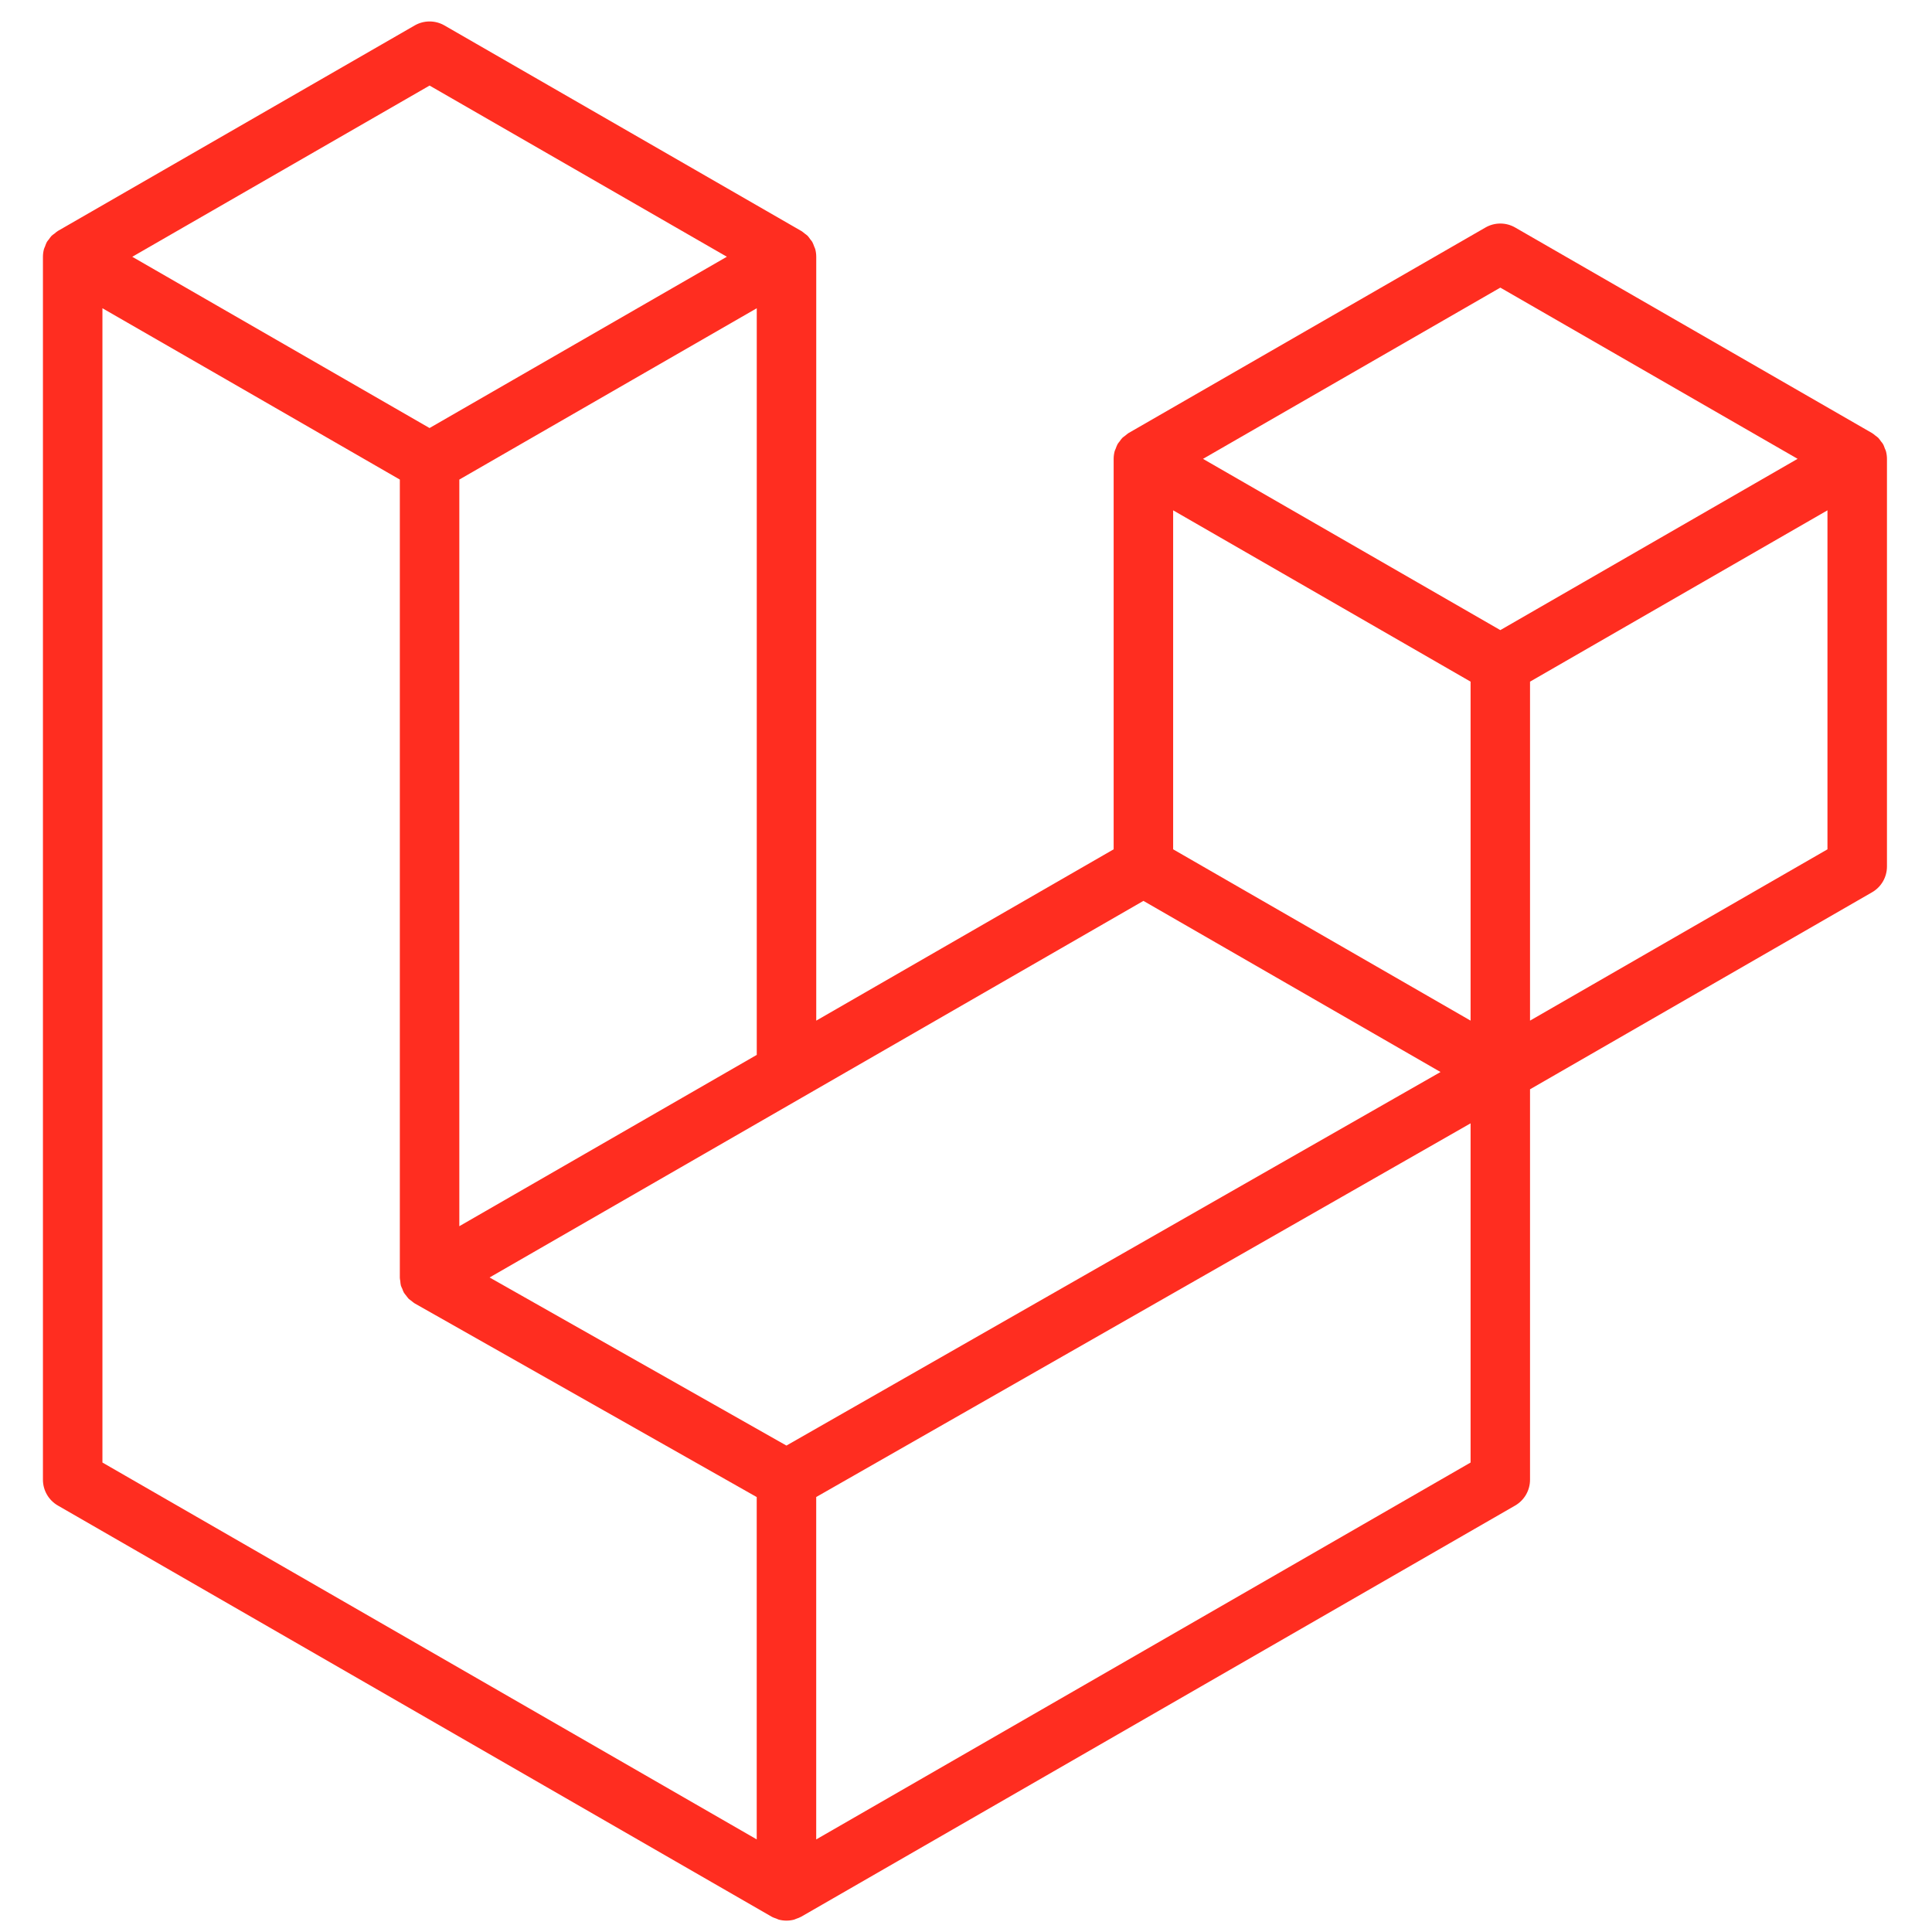
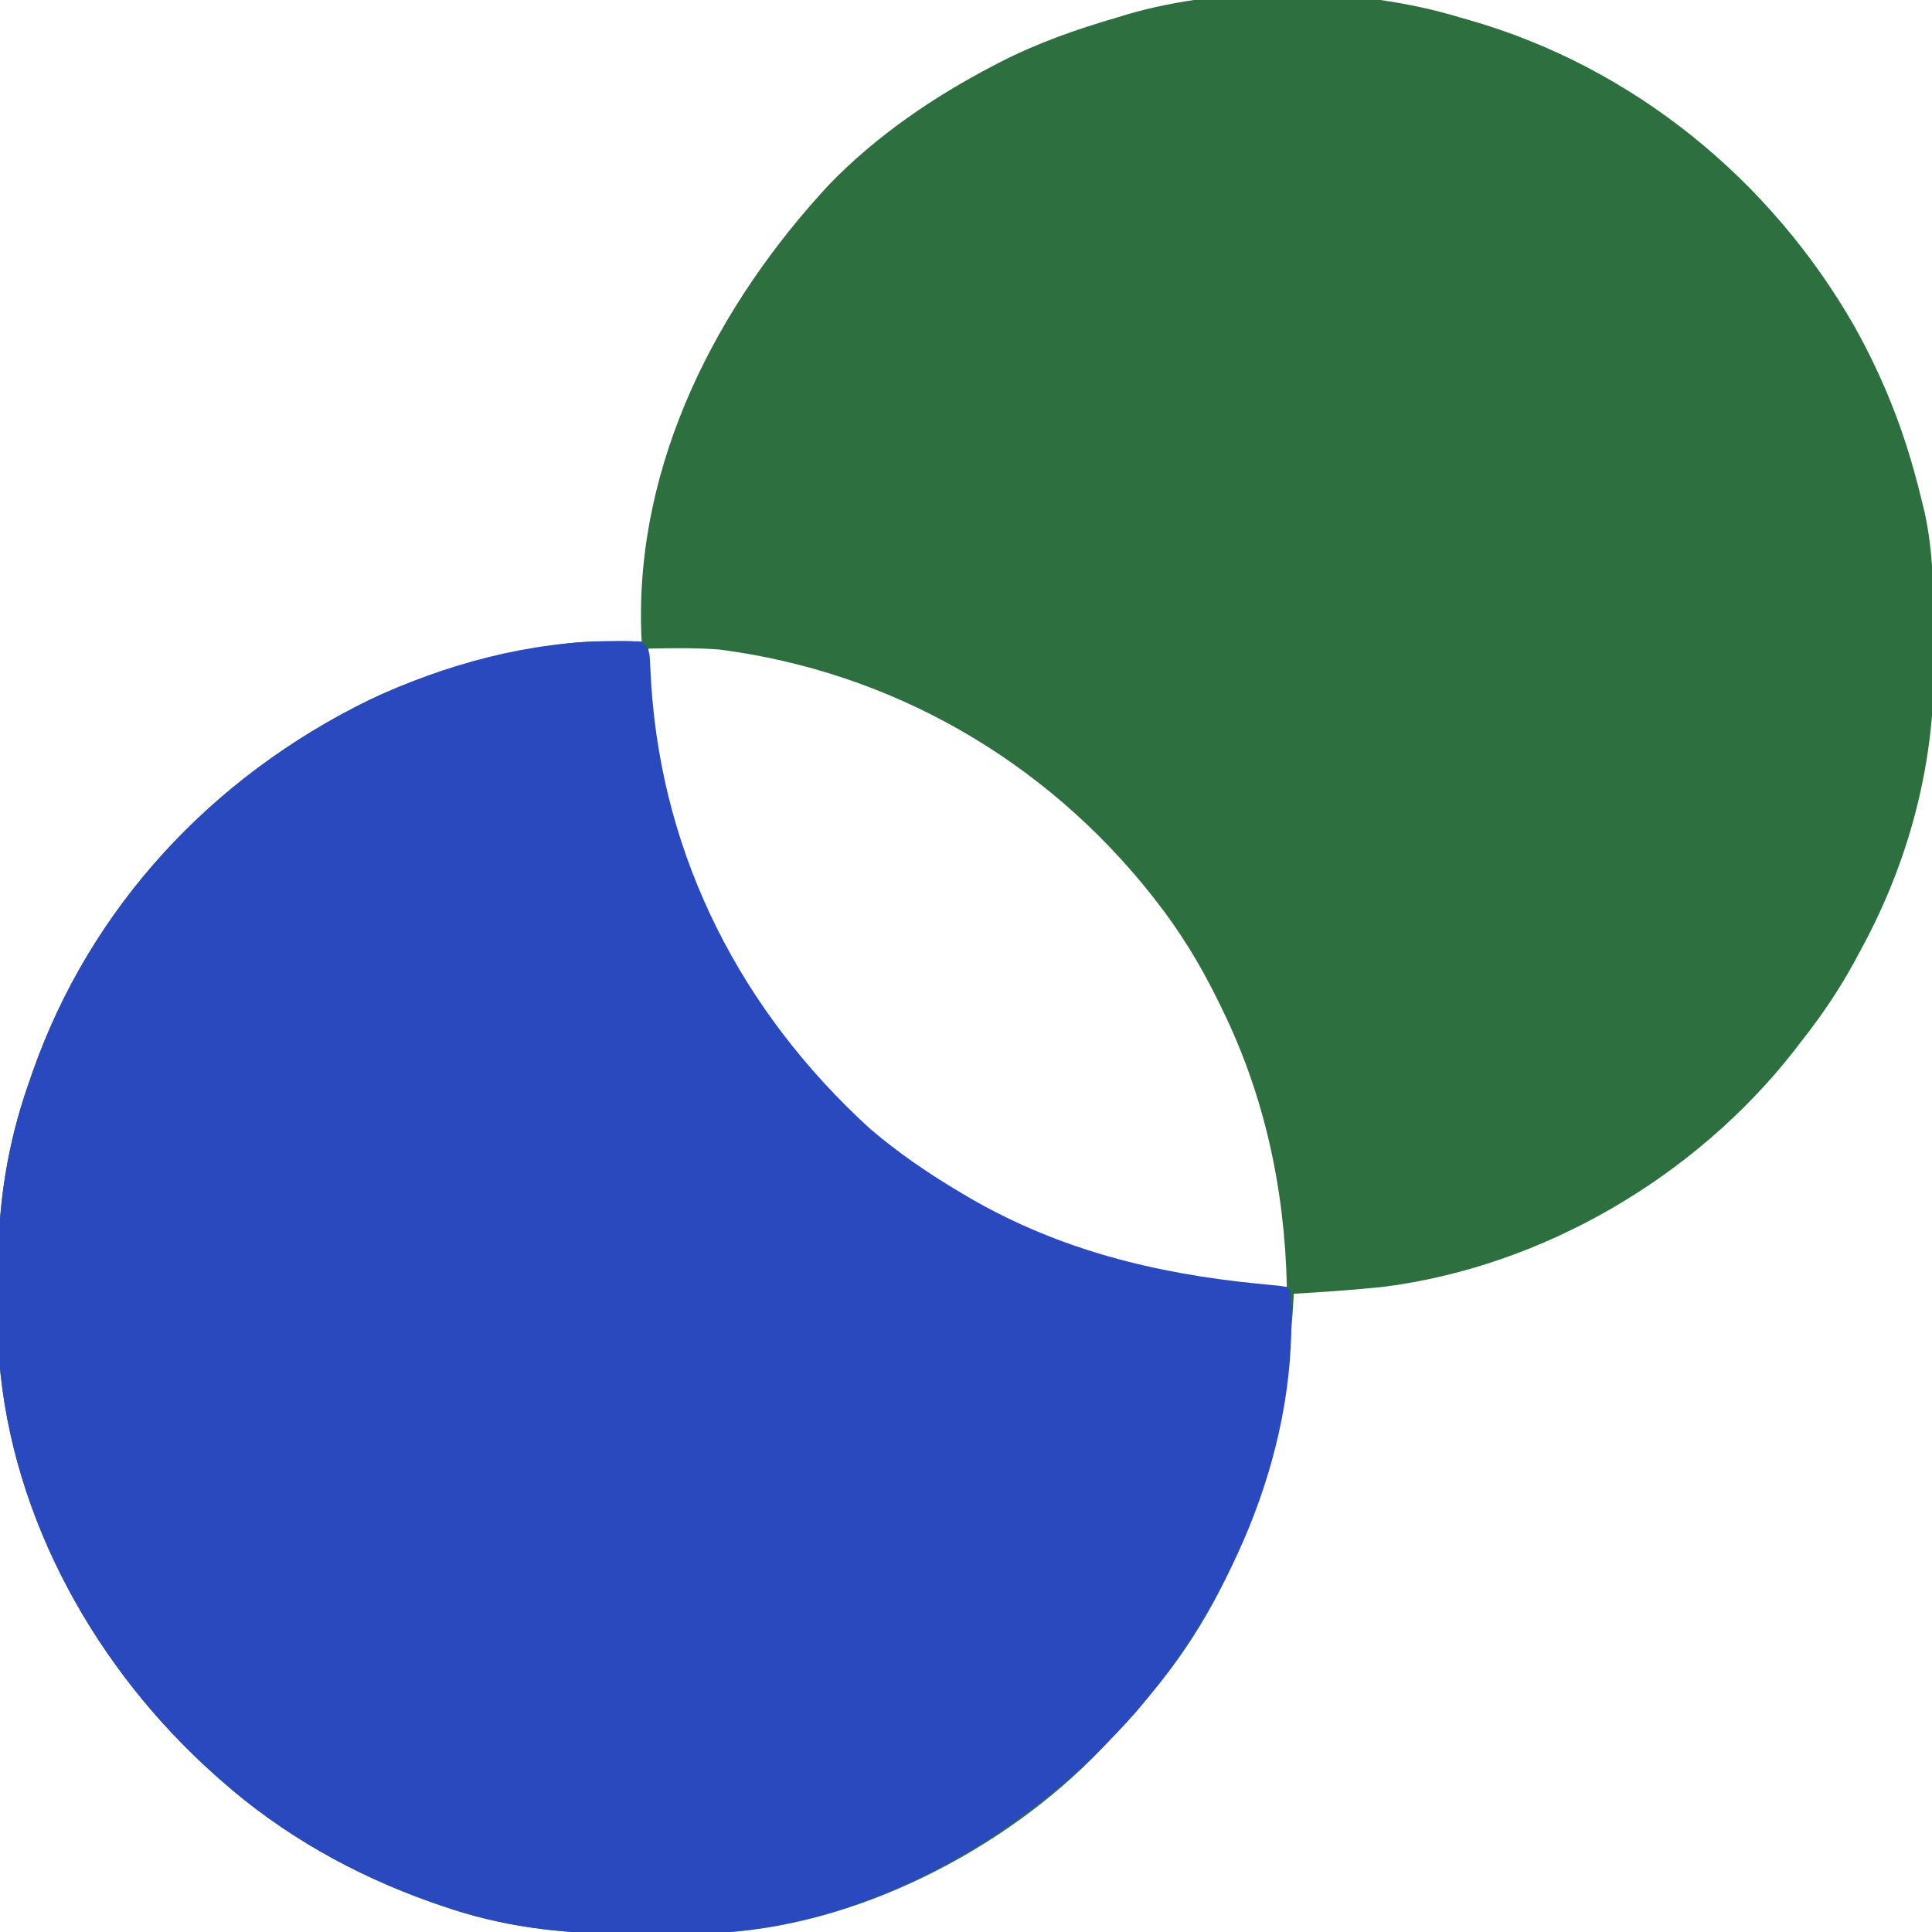
- <svg xmlns="http://www.w3.org/2000/svg" width="166" height="166" viewBox="0 0 166 166" fill="none">
-   <path fill-rule="evenodd" clip-rule="evenodd" d="M162.041 38.759C162.099 38.977 162.129 39.201 162.13 39.426V74.452C162.13 74.902 162.011 75.344 161.786 75.733C161.561 76.122 161.237 76.444 160.847 76.668L131.462 93.594V127.141C131.462 128.054 130.977 128.897 130.186 129.357L68.847 164.683C68.707 164.763 68.554 164.814 68.401 164.868C68.343 164.887 68.289 164.922 68.228 164.938C67.8 165.051 67.349 165.051 66.92 164.938C66.85 164.919 66.786 164.881 66.719 164.855C66.579 164.804 66.432 164.76 66.298 164.683L4.972 129.357C4.583 129.133 4.259 128.81 4.034 128.421C3.808 128.032 3.69 127.591 3.689 127.141L3.689 22.063C3.689 21.834 3.721 21.61 3.779 21.393C3.798 21.32 3.843 21.253 3.868 21.179C3.916 21.045 3.961 20.908 4.031 20.783C4.079 20.7 4.149 20.633 4.206 20.557C4.28 20.454 4.347 20.349 4.433 20.26C4.506 20.186 4.602 20.132 4.685 20.068C4.778 19.992 4.861 19.909 4.966 19.848L35.633 2.185C36.022 1.961 36.462 1.844 36.91 1.844C37.358 1.844 37.798 1.961 38.186 2.185L68.851 19.848H68.857C68.959 19.912 69.045 19.992 69.138 20.065C69.221 20.129 69.313 20.186 69.387 20.257C69.476 20.349 69.54 20.454 69.616 20.557C69.671 20.633 69.744 20.7 69.789 20.783C69.862 20.911 69.904 21.045 69.955 21.179C69.98 21.253 70.025 21.32 70.044 21.396C70.103 21.614 70.133 21.838 70.133 22.063V87.694L95.686 72.974V39.423C95.686 39.2 95.718 38.973 95.775 38.759C95.798 38.683 95.839 38.615 95.865 38.542C95.916 38.408 95.96 38.271 96.031 38.146C96.079 38.063 96.149 37.996 96.203 37.92C96.279 37.818 96.343 37.712 96.433 37.623C96.506 37.549 96.599 37.495 96.681 37.431C96.777 37.355 96.86 37.272 96.962 37.211L127.633 19.548C128.021 19.324 128.461 19.206 128.91 19.206C129.358 19.206 129.798 19.324 130.186 19.548L160.85 37.211C160.959 37.275 161.042 37.355 161.137 37.428C161.217 37.492 161.31 37.549 161.383 37.62C161.473 37.712 161.536 37.818 161.613 37.92C161.67 37.996 161.741 38.063 161.785 38.146C161.859 38.271 161.9 38.408 161.951 38.542C161.98 38.615 162.021 38.683 162.041 38.759ZM157.018 72.974V43.848L146.287 50.028L131.462 58.568V87.694L157.021 72.974H157.018ZM126.354 125.663V96.518L111.771 104.85L70.13 128.626V158.046L126.354 125.663ZM8.801 26.485V125.663L65.018 158.043V128.629L35.649 112L35.64 111.994L35.627 111.988C35.528 111.93 35.445 111.847 35.353 111.777C35.273 111.713 35.18 111.662 35.11 111.592L35.104 111.582C35.021 111.502 34.963 111.403 34.893 111.314C34.829 111.228 34.753 111.154 34.702 111.065L34.699 111.055C34.641 110.96 34.606 110.845 34.565 110.736C34.523 110.64 34.469 110.551 34.443 110.449C34.411 110.328 34.405 110.197 34.392 110.072C34.379 109.976 34.354 109.881 34.354 109.785V109.778V41.205L19.532 32.662L8.801 26.485ZM36.913 7.35L11.364 22.063L36.907 36.777L62.453 22.06L36.907 7.35H36.913ZM50.2 99.174L65.022 90.637V26.485L54.291 32.665L39.466 41.205V105.357L50.2 99.174ZM128.91 24.713L103.363 39.426L128.91 54.14L154.453 39.423L128.91 24.713ZM126.354 58.568L111.529 50.028L100.798 43.848V72.974L115.619 81.511L126.354 87.694V58.568ZM67.571 124.205L105.042 102.803L123.772 92.109L98.245 77.405L68.854 94.334L42.066 109.762L67.571 124.205Z" fill="#FF2D20" />
+ <svg xmlns="http://www.w3.org/2000/svg" version="1.1" width="560" height="560">
+   <path d="M0 0 C0.888 0.252 1.776 0.503 2.691 0.763 C50.327 14.385 90.252 47.044 114.688 89.875 C121.478 102.167 126.834 114.645 130.812 128.125 C131.229 129.536 131.229 129.536 131.655 130.975 C132.499 133.971 133.265 136.975 134 140 C134.28 141.131 134.559 142.262 134.847 143.427 C137.33 154.789 137.525 166.023 137.501 177.623 C137.5 180.901 137.542 184.177 137.586 187.455 C137.754 216.97 130.213 245.16 116 271 C115.675 271.606 115.351 272.213 115.016 272.837 C110.391 281.468 105.084 289.326 99 297 C98.337 297.868 97.675 298.735 96.992 299.629 C68.341 336.178 24.24 362.097 -22 368 C-30.65 368.894 -39.32 369.496 -48 370 C-48.034 370.667 -48.069 371.334 -48.104 372.022 C-50.46 414.765 -63.084 456.483 -92 489 C-92.704 489.812 -93.408 490.624 -94.133 491.461 C-96.381 494.015 -98.676 496.515 -101 499 C-101.87 499.936 -102.74 500.872 -103.637 501.836 C-131.606 531.225 -175.783 553.996 -216.711 555.291 C-218.67 555.317 -220.63 555.332 -222.59 555.336 C-223.655 555.343 -224.72 555.349 -225.818 555.356 C-228.059 555.366 -230.3 555.371 -232.541 555.371 C-235.898 555.375 -239.254 555.411 -242.611 555.449 C-260.668 555.545 -277.756 553.392 -294.875 547.438 C-295.861 547.099 -296.848 546.761 -297.864 546.413 C-320.411 538.426 -341.057 526.876 -359 511 C-359.519 510.541 -360.038 510.083 -360.573 509.61 C-394.922 479.067 -419.519 435.458 -423.234 389.073 C-423.536 383.204 -423.572 377.344 -423.521 371.468 C-423.5 368.5 -423.521 365.534 -423.547 362.566 C-423.576 344.184 -420.862 326.553 -414.75 309.188 C-414.358 308.049 -413.966 306.911 -413.562 305.739 C-396.683 257.747 -361.441 220.115 -315.938 197.875 C-298.72 189.72 -280.789 184.89 -262 182 C-261.32 181.895 -260.641 181.789 -259.94 181.681 C-254.934 180.976 -250.04 180.881 -245 180.938 C-244.225 180.942 -243.451 180.947 -242.652 180.951 C-240.768 180.963 -238.884 180.981 -237 181 C-237.046 180.051 -237.093 179.102 -237.141 178.125 C-238.75 129.114 -215.134 83.407 -182.566 48.383 C-168.853 34.254 -152.396 23.066 -135 14 C-134.396 13.684 -133.792 13.369 -133.17 13.043 C-122.233 7.422 -110.789 3.429 -99 0 C-98.144 -0.261 -97.289 -0.522 -96.407 -0.792 C-67.199 -9.364 -29.064 -8.814 0 0 Z M-235 183 C-236.025 203.956 -231.852 224.258 -225 244 C-224.771 244.663 -224.542 245.325 -224.306 246.008 C-210.113 286.052 -180.428 320.513 -144 342 C-142.895 342.652 -142.895 342.652 -141.768 343.317 C-114.446 359.139 -81.763 368.622 -50 368 C-50.614 339.678 -56.442 312.472 -69 287 C-69.355 286.273 -69.709 285.546 -70.075 284.797 C-75.148 274.5 -80.927 265.042 -88 256 C-88.622 255.205 -88.622 255.205 -89.256 254.394 C-120.349 215.178 -164.724 189.685 -214.492 183.27 C-221.323 182.745 -228.155 182.851 -235 183 Z " fill="#2E6F3F" transform="translate(423,5)" />
+   <path d="M0 0 C0.758 -0.012 1.516 -0.024 2.297 -0.037 C4.241 -0.042 6.185 0.064 8.125 0.188 C10.611 2.673 10.421 3.568 10.582 7.008 C10.668 8.505 10.668 8.505 10.756 10.032 C10.846 11.656 10.846 11.656 10.938 13.312 C14.416 63.377 37.213 107.444 74.125 141.188 C82.471 148.38 91.646 154.596 101.125 160.188 C101.862 160.622 102.598 161.057 103.357 161.504 C129.152 176.442 156.997 183.318 186.404 186.238 C187.521 186.349 188.638 186.46 189.789 186.574 C190.794 186.669 191.799 186.764 192.834 186.862 C195.125 187.188 195.125 187.188 196.125 188.188 C199.171 232.224 179.822 277.217 151.569 310.223 C121.509 344.515 77.628 371.155 31.239 374.389 C28.336 374.481 25.439 374.517 22.535 374.523 C21.47 374.53 20.405 374.537 19.307 374.544 C17.066 374.554 14.825 374.558 12.584 374.558 C9.227 374.562 5.871 374.599 2.514 374.637 C-15.543 374.732 -32.631 372.579 -49.75 366.625 C-50.736 366.287 -51.723 365.949 -52.739 365.601 C-75.286 357.613 -95.932 346.063 -113.875 330.188 C-114.394 329.729 -114.913 329.27 -115.448 328.797 C-149.797 298.254 -174.394 254.646 -178.109 208.26 C-178.411 202.392 -178.447 196.531 -178.396 190.656 C-178.375 187.688 -178.396 184.722 -178.422 181.754 C-178.451 163.371 -175.737 145.74 -169.625 128.375 C-169.233 127.237 -168.841 126.099 -168.437 124.926 C-151.558 76.935 -116.316 39.302 -70.812 17.062 C-48.984 6.724 -24.269 0.021 0 0 Z " fill="#2B49BE" transform="translate(177.875,185.8125)" />
</svg>
